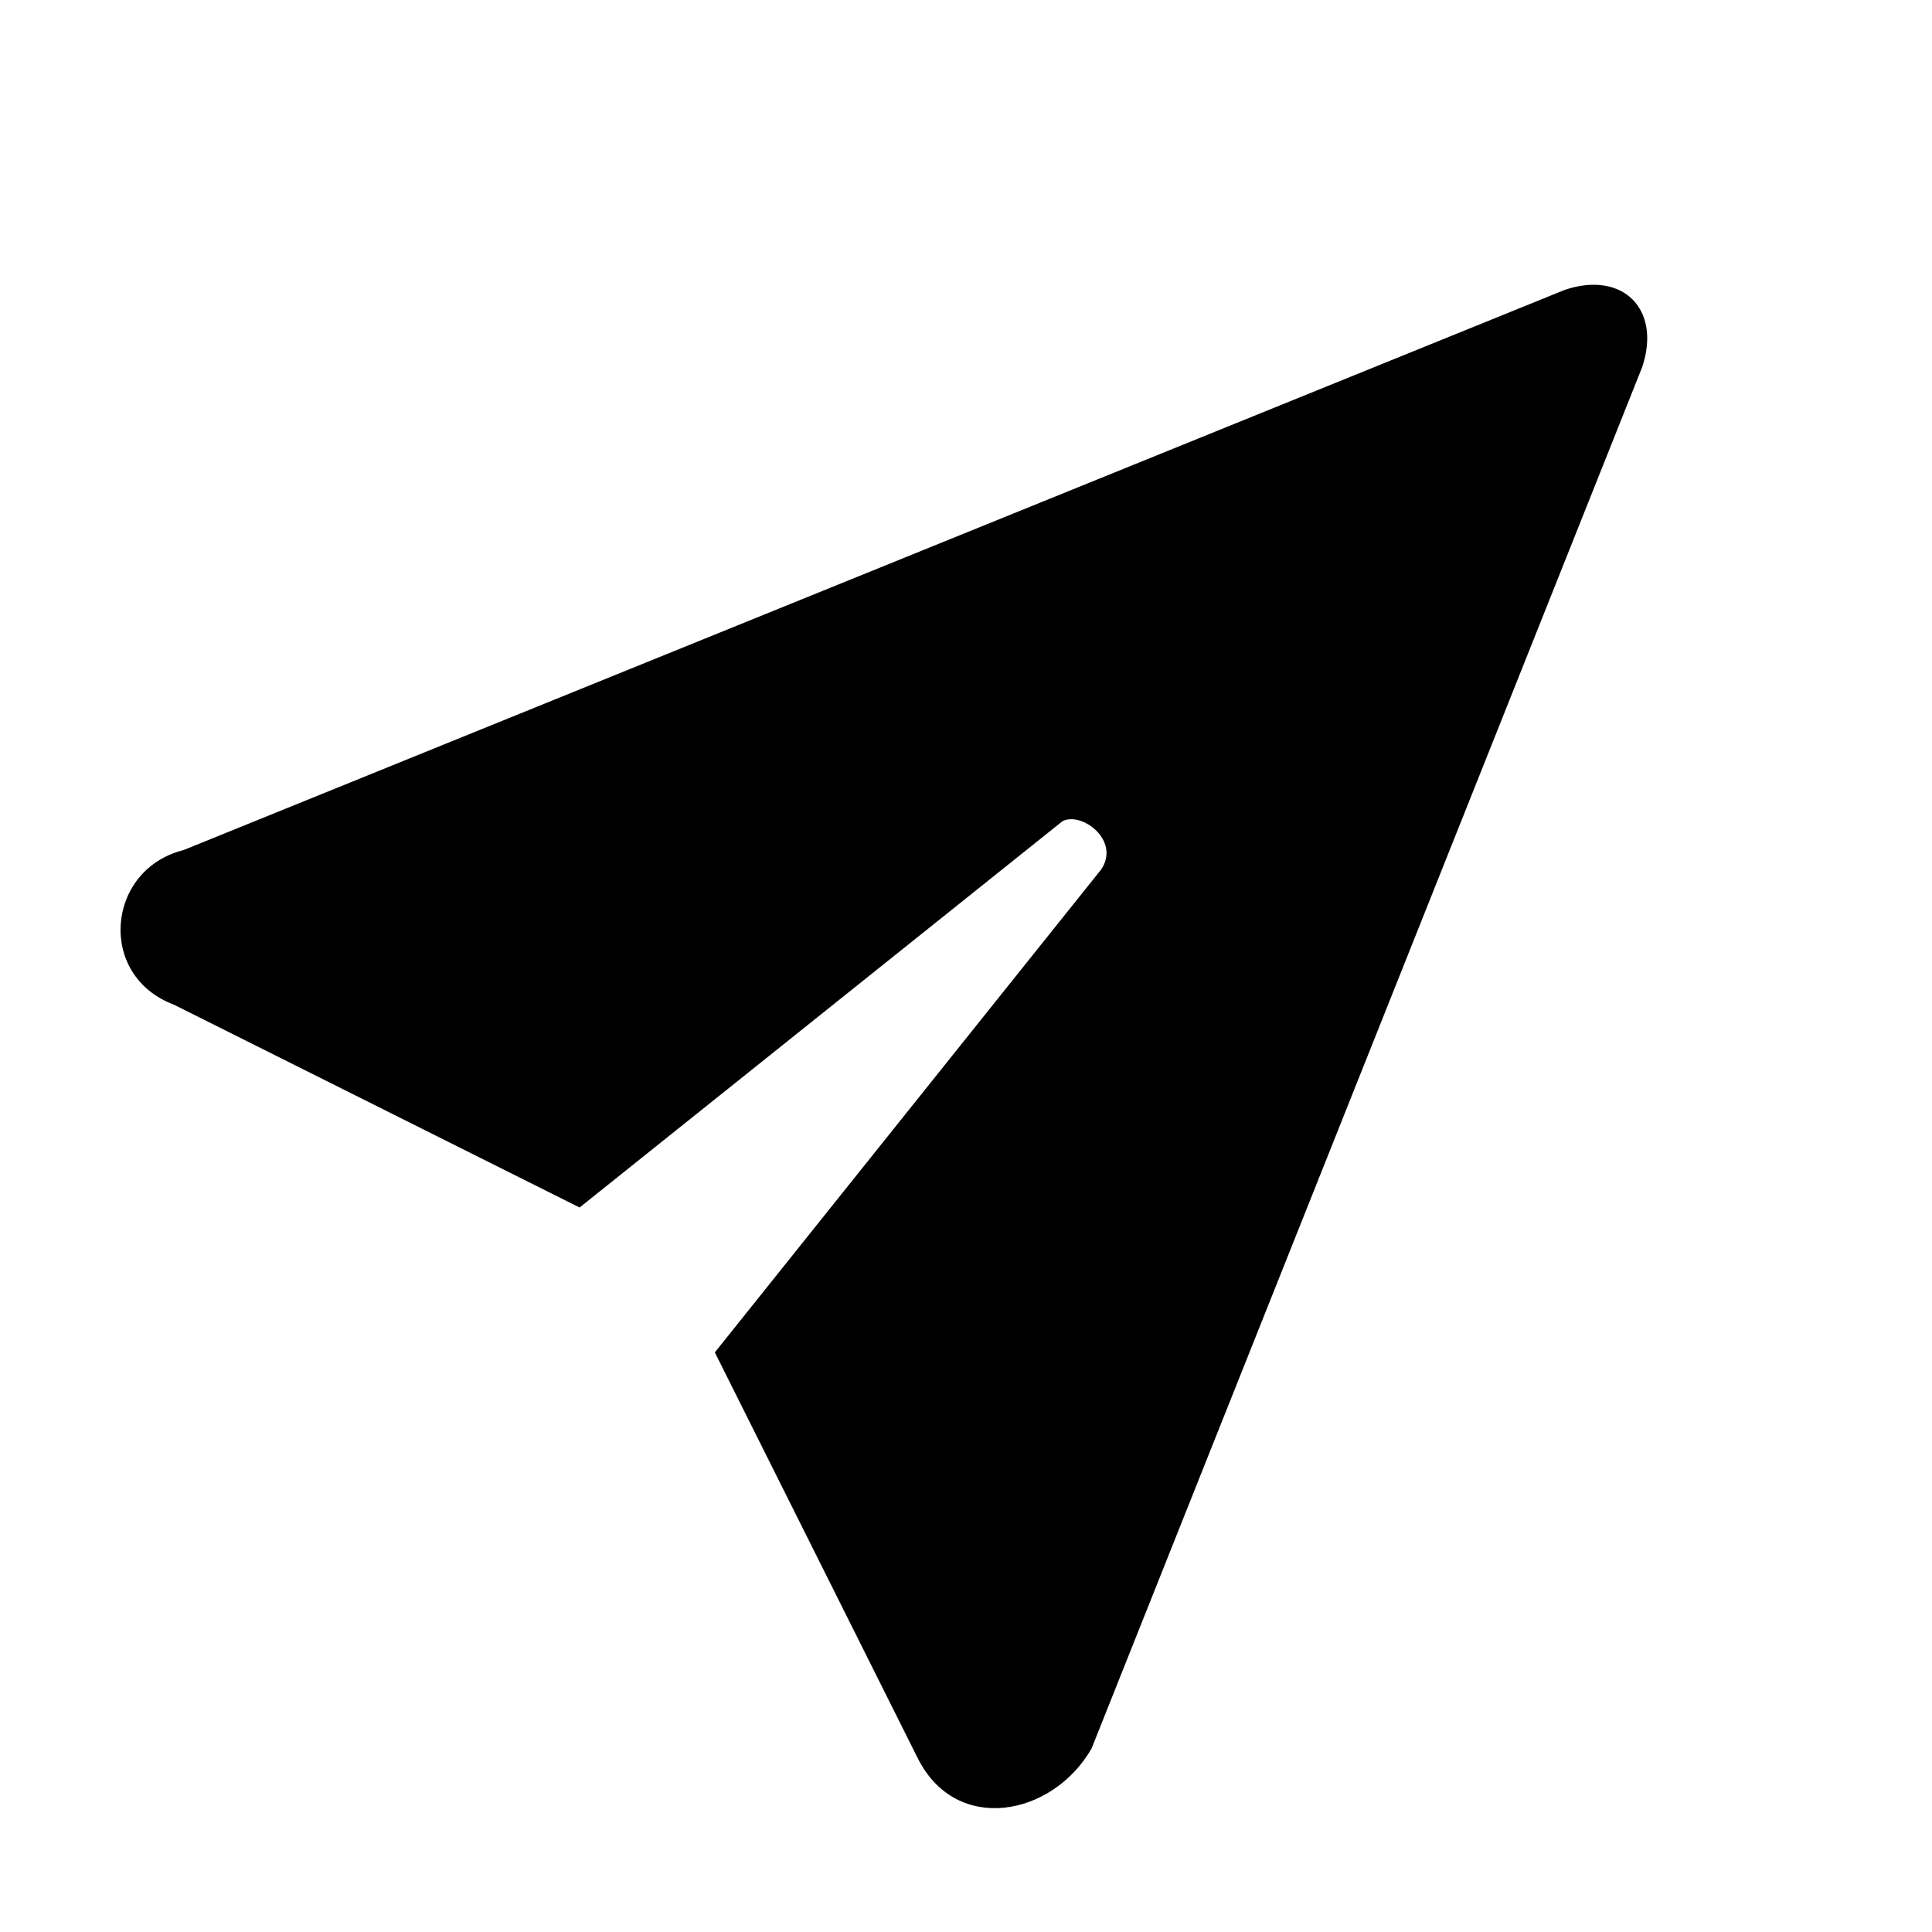
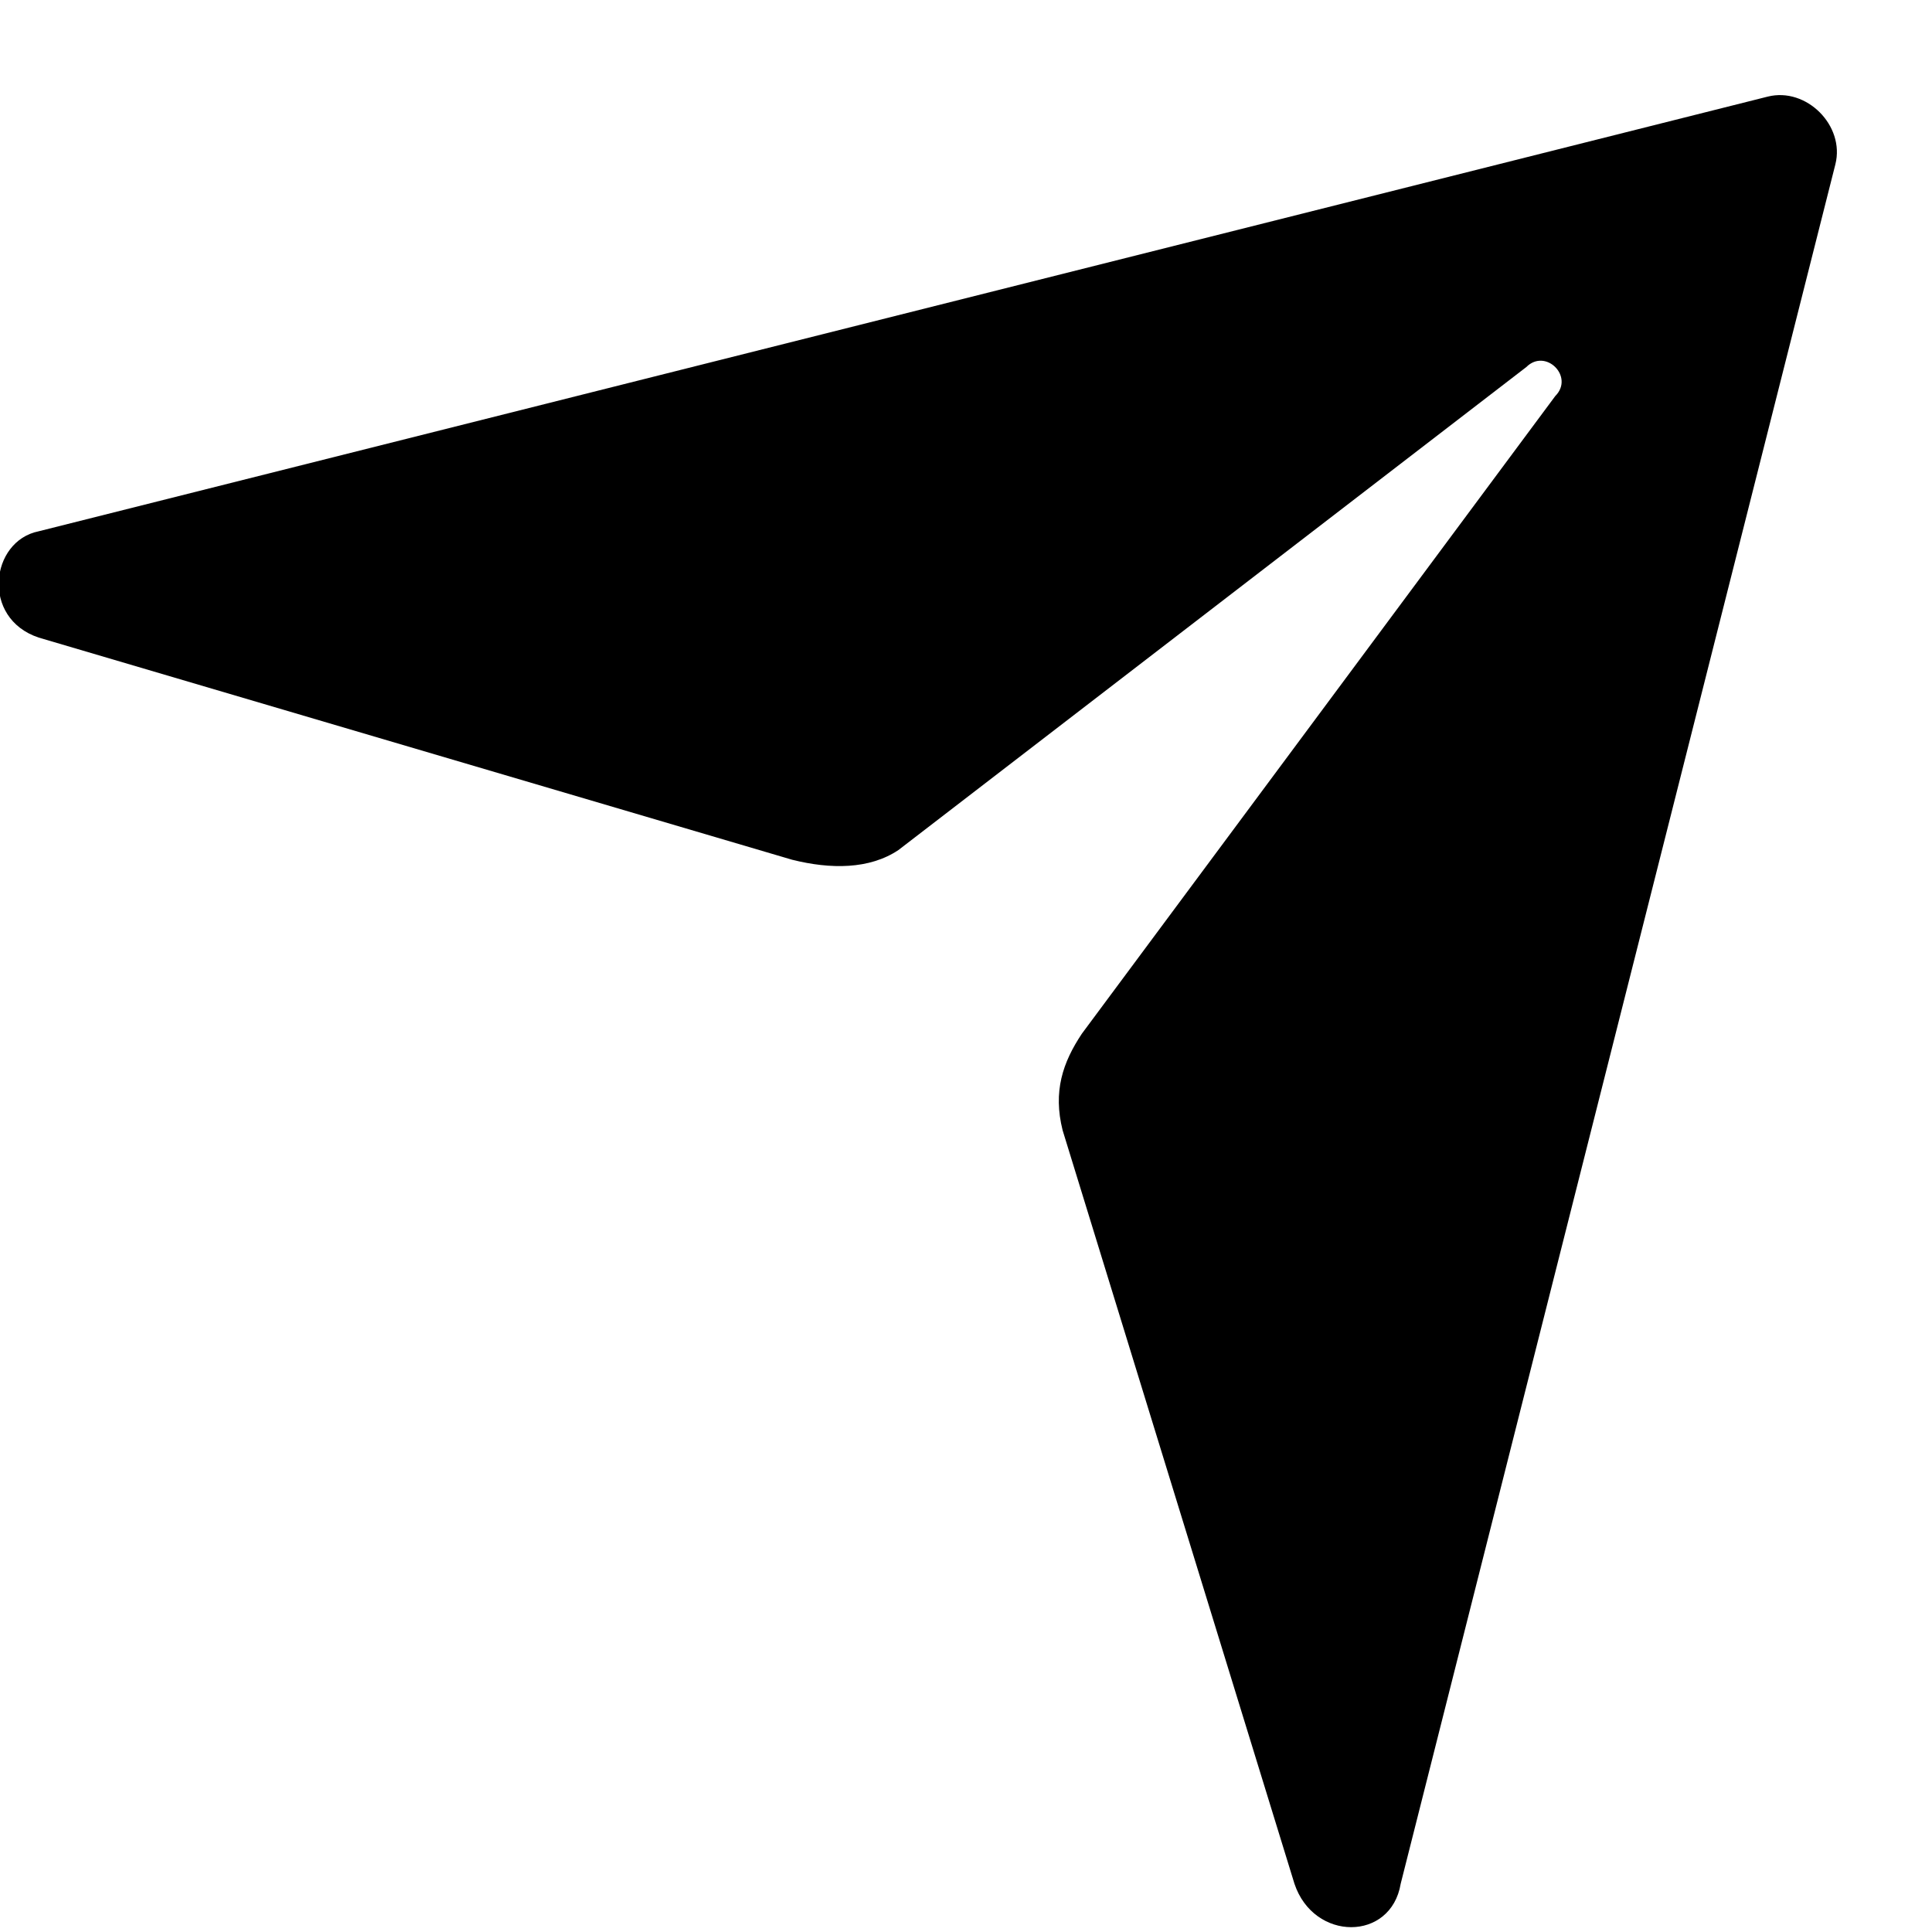
<svg xmlns="http://www.w3.org/2000/svg" version="1.1" id="Layer_1" x="0px" y="0px" viewBox="0 0 20 20" style="enable-background:new 0 0 20 20;" xml:space="preserve">
-   <path d="M16.2,3L1.9,8.8C1.1,9,1,10.1,1.8,10.4L6,12.5l5-4c0.2-0.1,0.6,0.2,0.4,0.5l-4,5l2.1,4.2c0.4,0.8,1.4,0.6,1.8-0.1L17,3.8  C17.2,3.2,16.8,2.8,16.2,3z" />
+   <path d="M0.4,5.5L18.3,1c0.4-0.1,0.8,0.3,0.7,0.7l-4.5,17.8c-0.1,0.6-0.9,0.6-1.1,0l-2.4-7.8c-0.1-0.4,0-0.7,0.2-1l4.9-6.6  c0.2-0.2-0.1-0.5-0.3-0.3L9.3,8.8C9,9,8.6,9,8.2,8.9L0.4,6.6C-0.2,6.4-0.1,5.6,0.4,5.5z" />
</svg>
